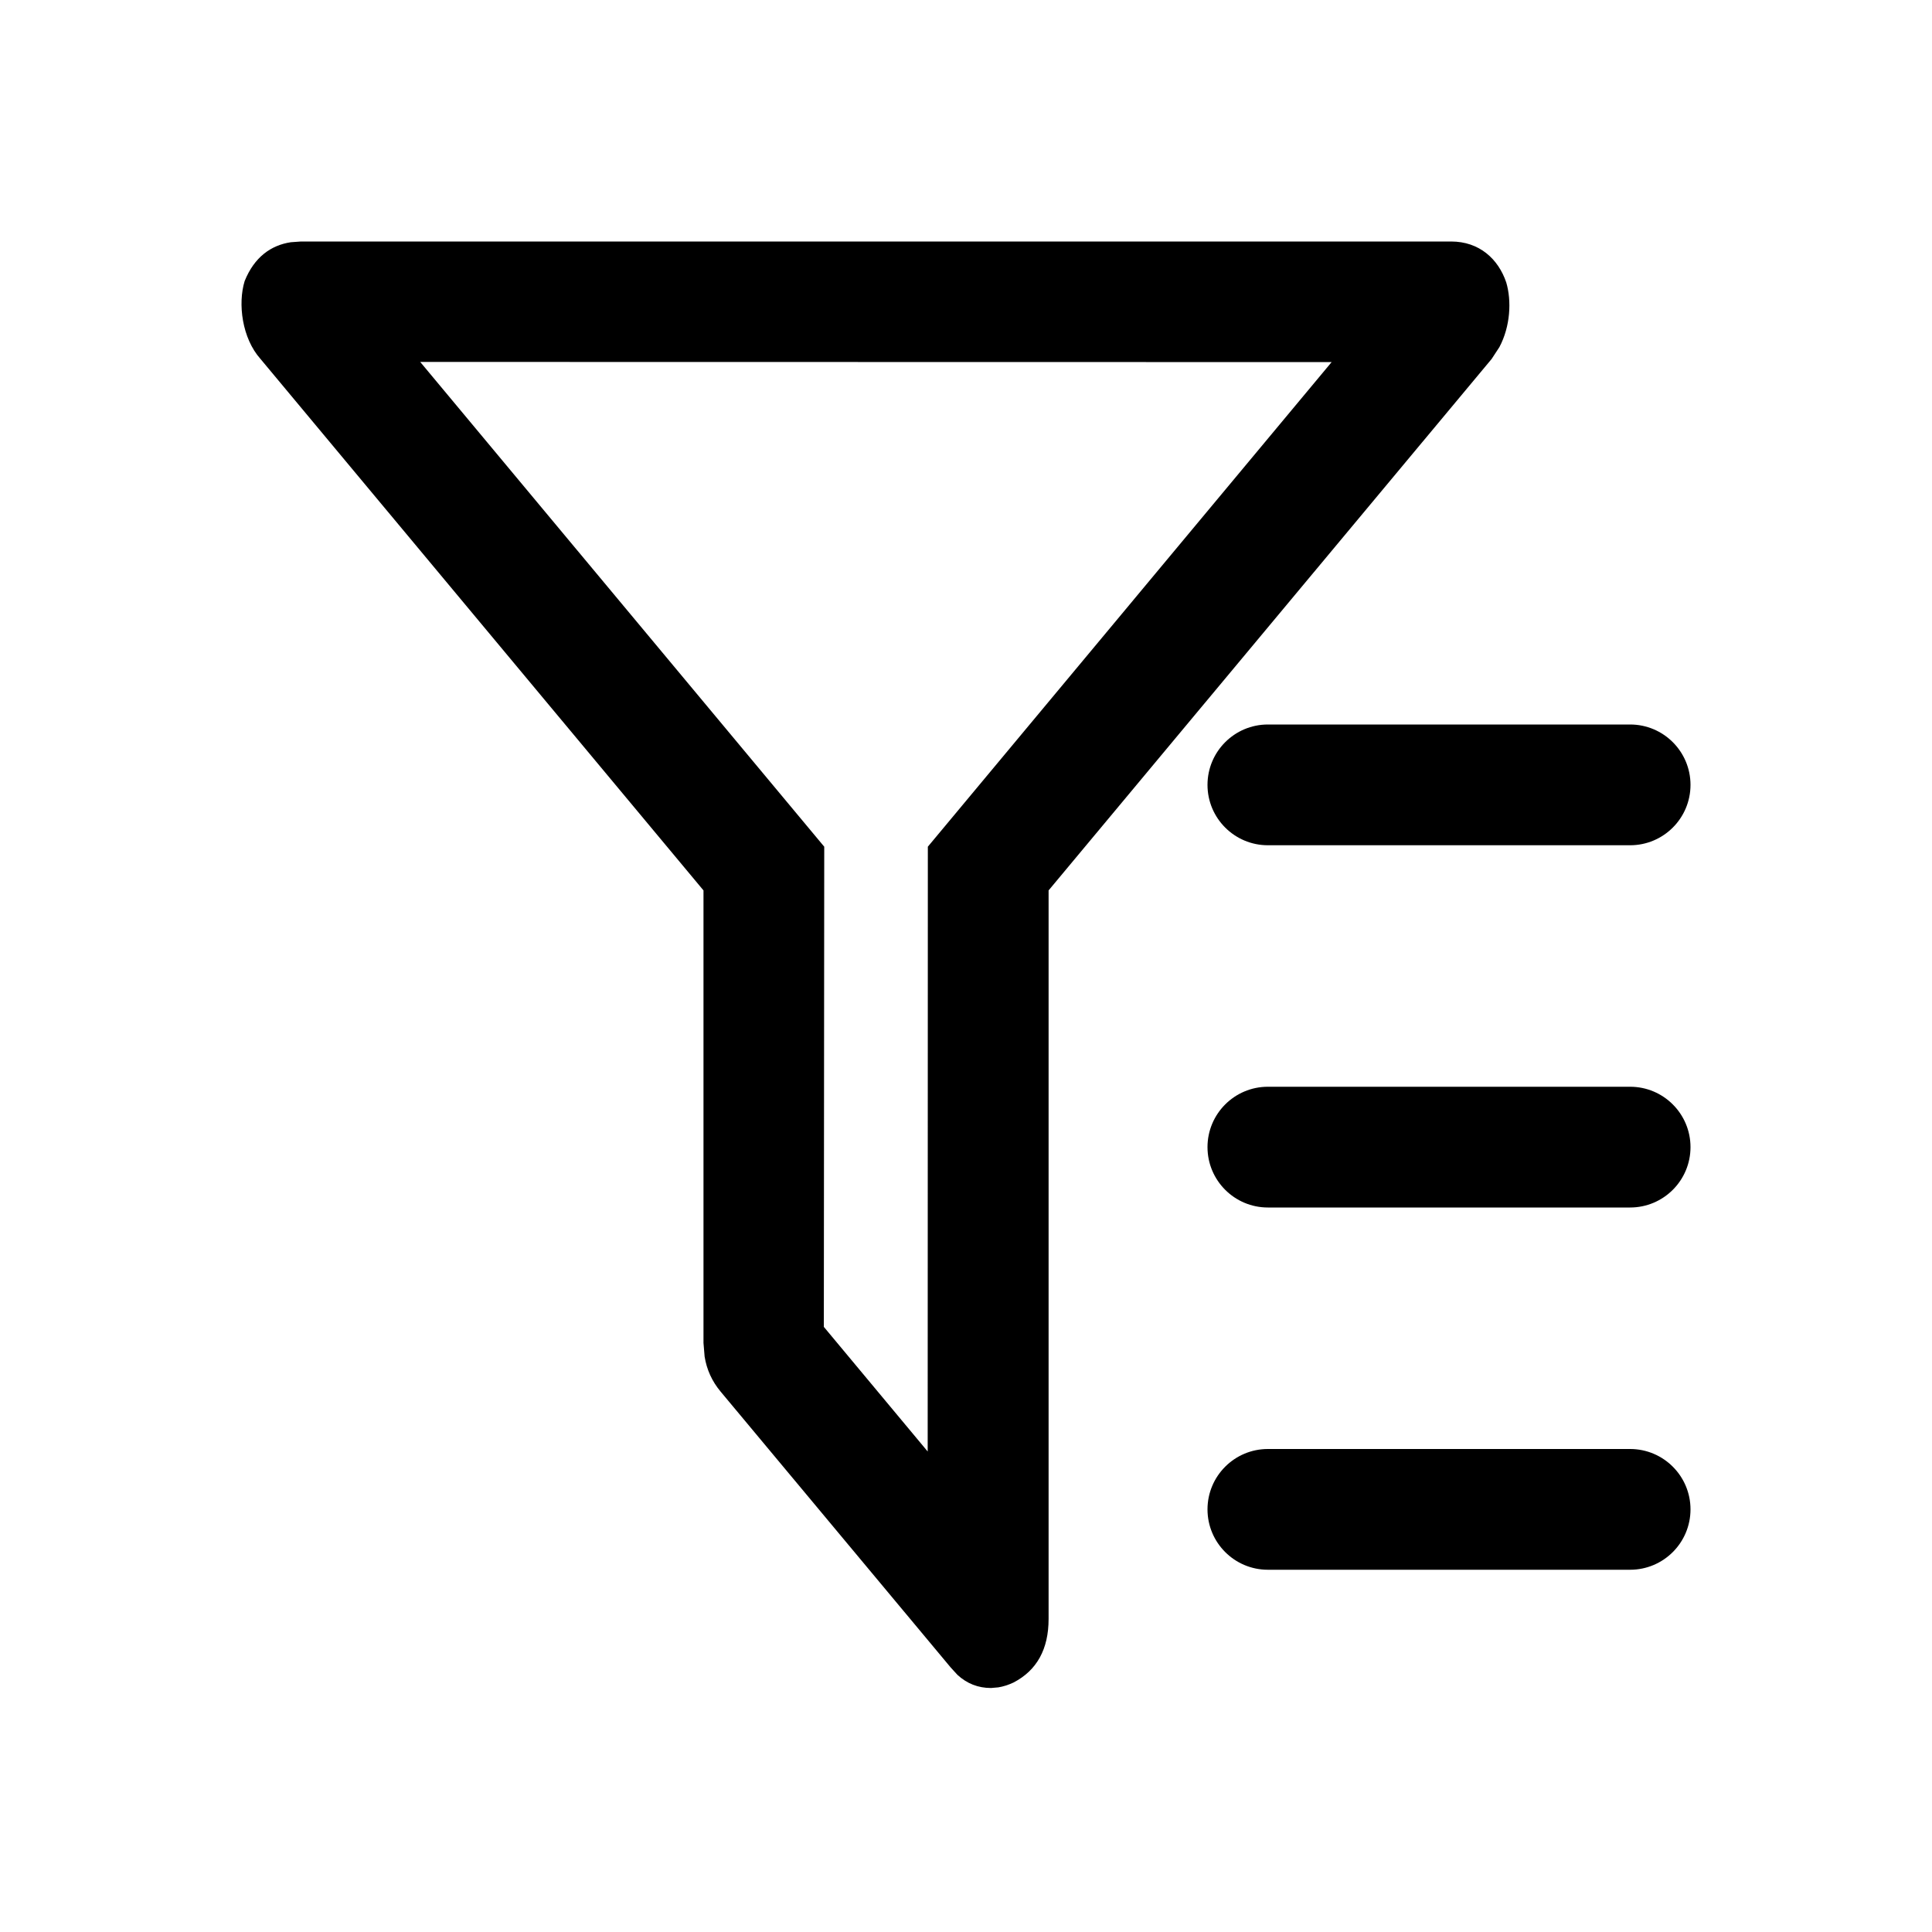
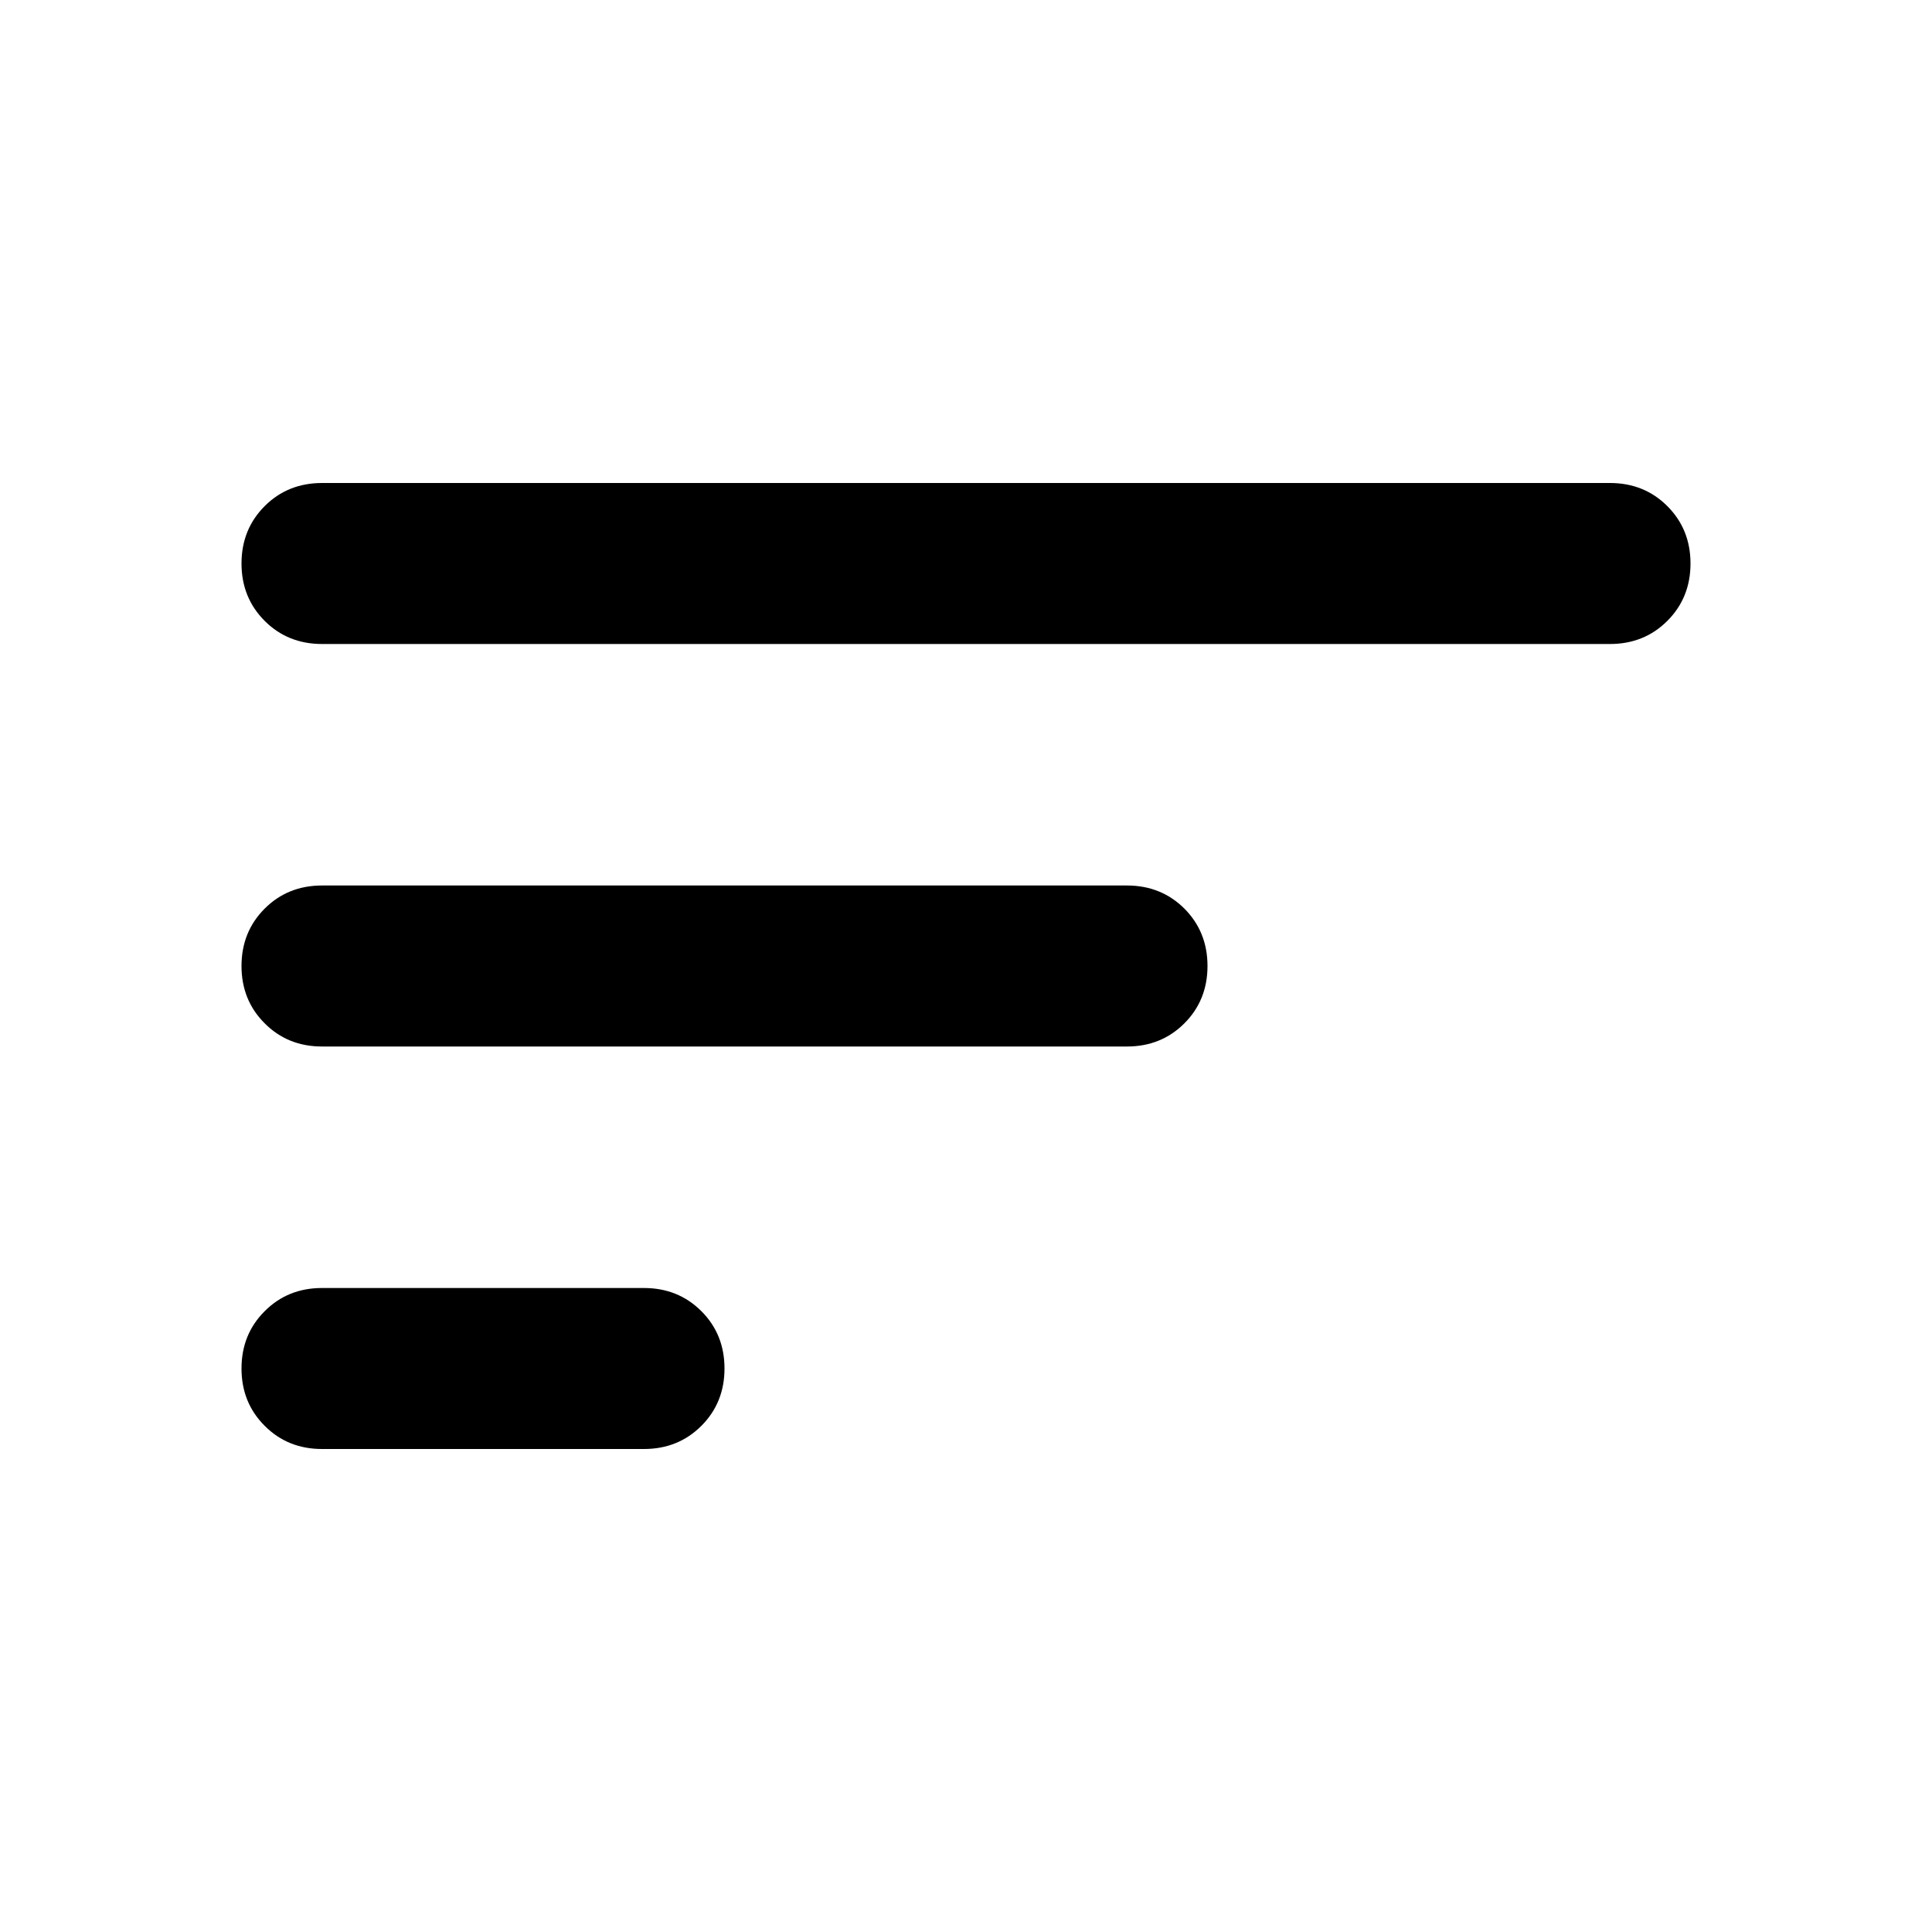
- <svg xmlns="http://www.w3.org/2000/svg" width="24px" height="24px" viewBox="0 0 24 24" version="1.1">
-   <g id="Component-/-icon-/-24px-/-filter_and_-list" stroke="none" stroke-width="1" fill-rule="evenodd">
-     <g id="filter-&amp;-list.2" transform="translate(3, 3)" fill="#000000" fill-rule="nonzero">
-       <path d="M17.25,15 C17.664,15 18,15.336 18,15.75 C18,16.164 17.664,16.5 17.25,16.5 L12.75,16.5 C12.336,16.5 12,16.164 12,15.75 C12,15.336 12.336,15 12.75,15 L17.25,15 Z M15.026,0 C15.376,0 15.612,0.216 15.711,0.508 C15.779,0.737 15.763,1.054 15.626,1.312 L15.529,1.46 L10.026,8.061 L10.026,17.111 C10.026,17.486 9.881,17.75 9.59,17.901 C9.526,17.931 9.463,17.951 9.402,17.961 L9.311,17.969 C9.15,17.969 9.011,17.914 8.893,17.805 L8.809,17.713 L5.951,14.286 C5.845,14.159 5.779,14.014 5.753,13.852 L5.739,13.683 L5.739,8.061 L0.236,1.459 C0.006,1.201 -0.047,0.772 0.039,0.492 C0.158,0.195 0.366,0.046 0.613,0.009 L0.739,0 L15.026,0 Z M13.542,1.498 L2.22,1.496 L7.239,7.518 L7.234,13.483 L8.524,15.031 L8.526,7.518 L13.542,1.498 Z M17.25,10.5 C17.664,10.5 18,10.836 18,11.25 C18,11.664 17.664,12 17.25,12 L12.75,12 C12.336,12 12,11.664 12,11.25 C12,10.836 12.336,10.5 12.75,10.5 L17.25,10.5 Z M17.25,6 C17.664,6 18,6.336 18,6.75 C18,7.164 17.664,7.5 17.25,7.5 L12.75,7.5 C12.336,7.5 12,7.164 12,6.75 C12,6.336 12.336,6 12.75,6 L17.25,6 Z" id="Shape" />
-     </g>
-   </g>
+ <svg xmlns="http://www.w3.org/2000/svg" width="24" height="24" viewBox="0 0 24 24" fill="none">
+   <path d="M8 18H4C3.717 18 3.479 17.904 3.288 17.712C3.096 17.521 3 17.283 3 17C3 16.717 3.096 16.479 3.288 16.288C3.479 16.096 3.717 16 4 16H8C8.283 16 8.521 16.096 8.713 16.288C8.904 16.479 9 16.717 9 17C9 17.283 8.904 17.521 8.713 17.712C8.521 17.904 8.283 18 8 18ZM20 8H4C3.717 8 3.479 7.904 3.288 7.713C3.096 7.521 3 7.283 3 7C3 6.717 3.096 6.479 3.288 6.287C3.479 6.096 3.717 6 4 6H20C20.283 6 20.521 6.096 20.712 6.287C20.904 6.479 21 6.717 21 7C21 7.283 20.904 7.521 20.712 7.713C20.521 7.904 20.283 8 20 8ZM14 13H4C3.717 13 3.479 12.904 3.288 12.712C3.096 12.521 3 12.283 3 12C3 11.717 3.096 11.479 3.288 11.287C3.479 11.096 3.717 11 4 11H14C14.283 11 14.521 11.096 14.713 11.287C14.904 11.479 15 11.717 15 12C15 12.283 14.904 12.521 14.713 12.712C14.521 12.904 14.283 13 14 13Z" fill="black" />
</svg>
